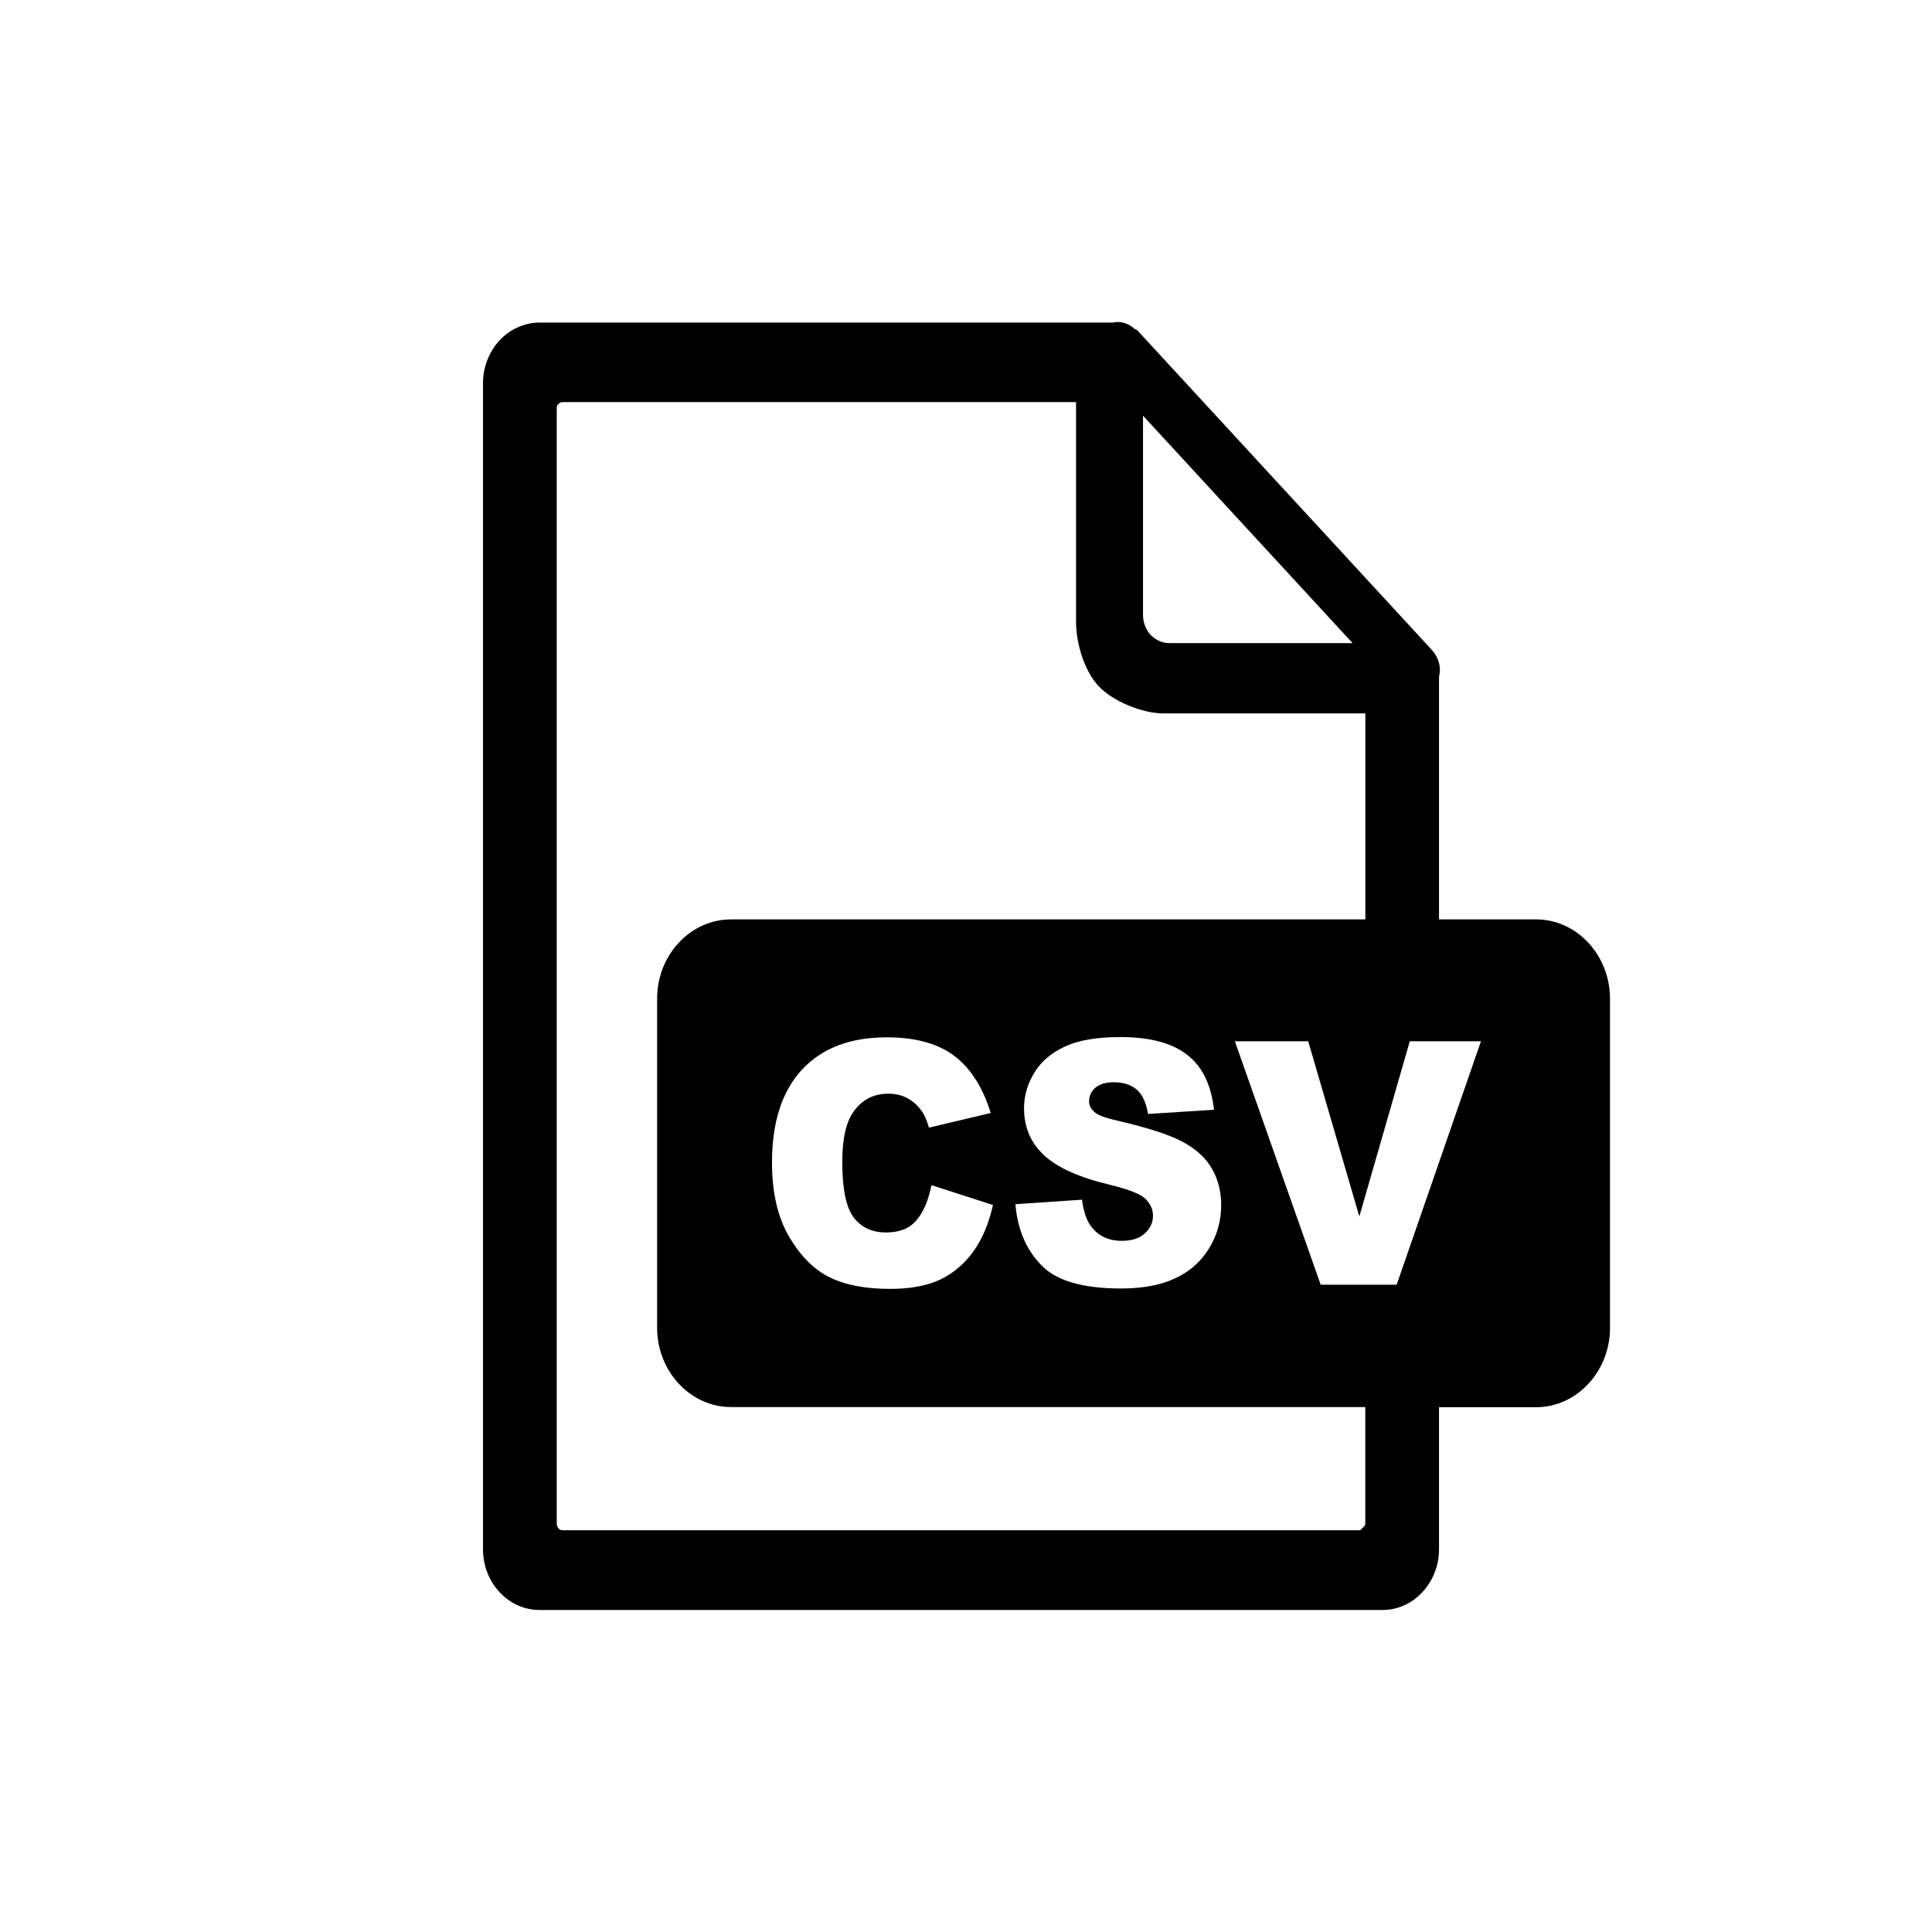
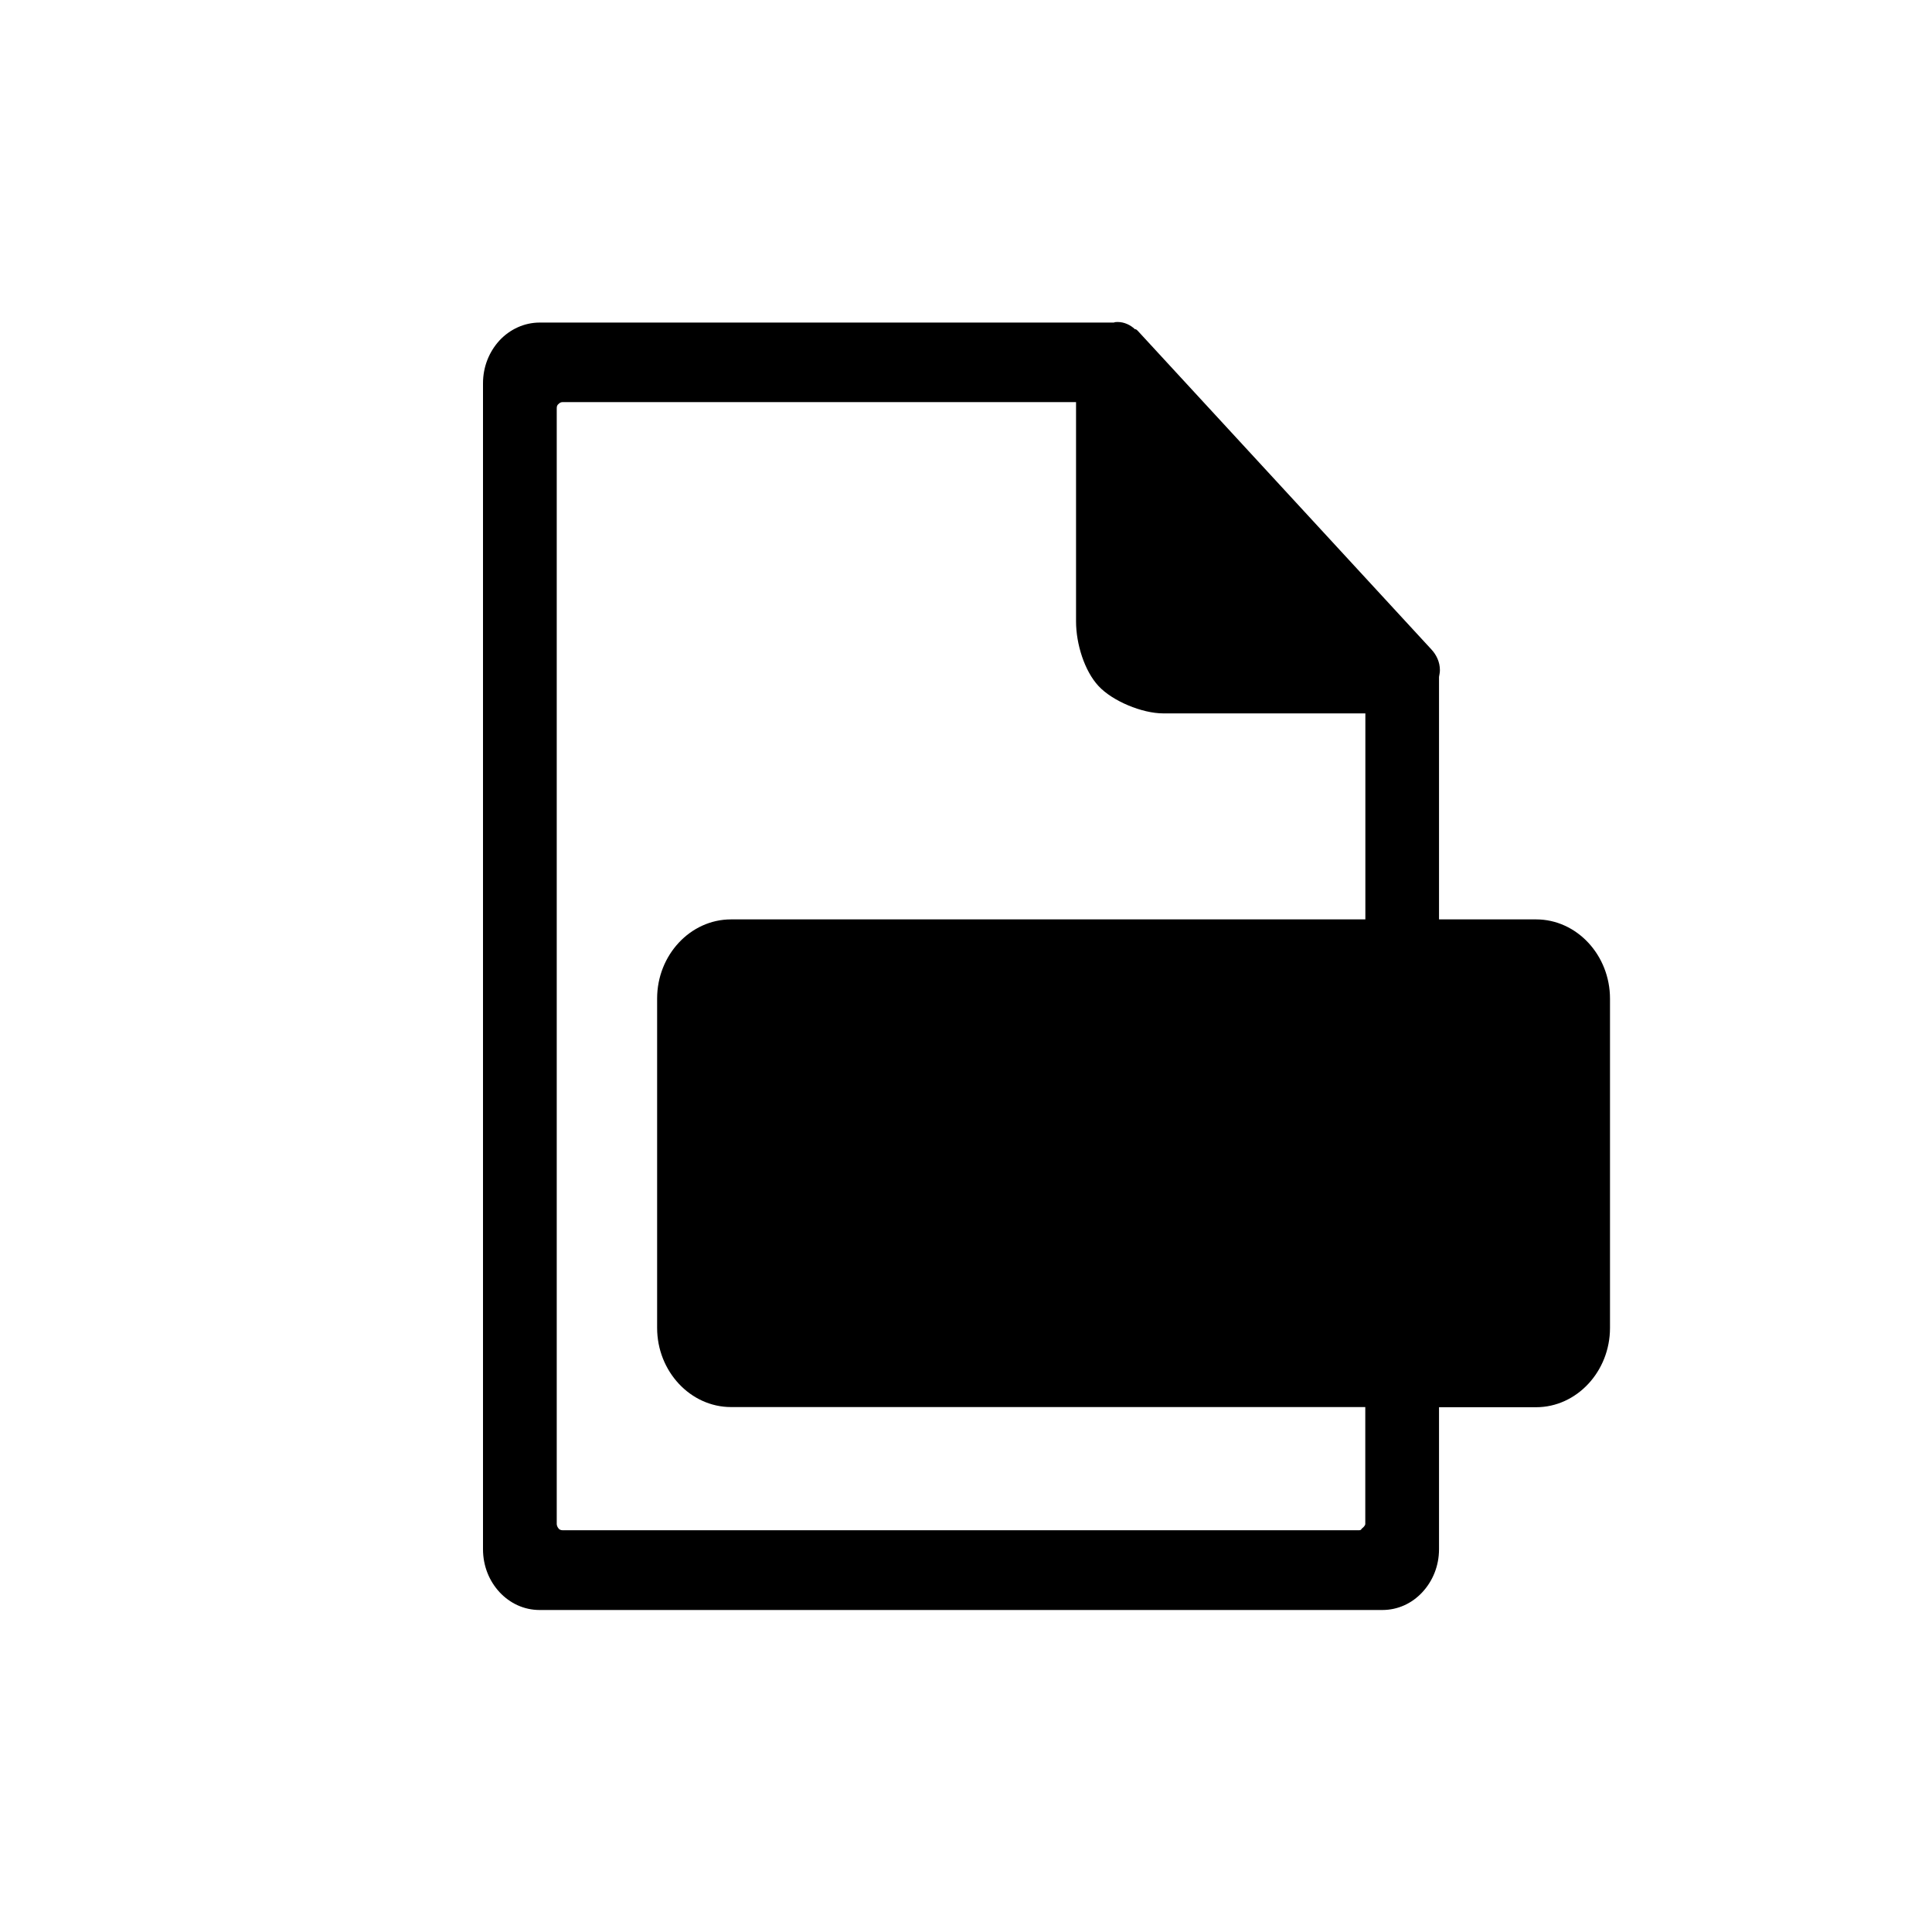
<svg xmlns="http://www.w3.org/2000/svg" width="1em" height="1em" viewBox="0 0 24 24" fill="none">
-   <path fill-rule="evenodd" clip-rule="evenodd" d="M9.081 11.421H16.961V8.862H14.451C14.187 8.862 13.82 8.709 13.647 8.523C13.473 8.337 13.367 8.001 13.367 7.72V4.995H6.989C6.967 4.995 6.95 5.006 6.939 5.018C6.921 5.031 6.916 5.048 6.916 5.073V18.932C6.916 18.951 6.927 18.974 6.938 18.986C6.949 19.004 6.972 19.009 6.987 19.009C9.754 19.009 14.043 19.009 16.887 19.009C16.909 19.009 16.908 18.997 16.92 18.986C16.937 18.974 16.96 18.949 16.96 18.932V17.479H9.081C8.578 17.479 8.163 17.037 8.163 16.495V12.404C8.163 11.864 8.576 11.421 9.081 11.421ZM11.571 14.722L12.335 14.969C12.284 15.198 12.203 15.391 12.092 15.545C11.982 15.698 11.846 15.815 11.682 15.894C11.518 15.972 11.31 16.011 11.057 16.011C10.75 16.011 10.5 15.963 10.306 15.867C10.111 15.771 9.944 15.603 9.803 15.364C9.662 15.124 9.59 14.816 9.59 14.441C9.59 13.941 9.714 13.556 9.962 13.288C10.211 13.02 10.562 12.886 11.016 12.886C11.371 12.886 11.651 12.963 11.854 13.116C12.057 13.27 12.209 13.507 12.307 13.826L11.54 14.008C11.513 13.917 11.485 13.85 11.454 13.808C11.405 13.736 11.345 13.681 11.275 13.644C11.204 13.605 11.125 13.586 11.038 13.586C10.84 13.586 10.688 13.671 10.582 13.842C10.504 13.968 10.463 14.166 10.463 14.435C10.463 14.77 10.511 14.999 10.605 15.124C10.7 15.248 10.834 15.31 11.006 15.31C11.173 15.31 11.299 15.261 11.384 15.159C11.472 15.058 11.532 14.913 11.571 14.722ZM12.614 14.959L13.441 14.903C13.46 15.046 13.496 15.157 13.551 15.231C13.641 15.353 13.768 15.414 13.936 15.414C14.06 15.414 14.156 15.383 14.222 15.321C14.29 15.258 14.323 15.185 14.323 15.103C14.323 15.025 14.292 14.955 14.229 14.892C14.165 14.83 14.016 14.773 13.784 14.717C13.401 14.625 13.131 14.503 12.968 14.349C12.804 14.197 12.721 14.003 12.721 13.766C12.721 13.611 12.764 13.465 12.848 13.327C12.931 13.189 13.058 13.08 13.226 13.002C13.395 12.922 13.626 12.883 13.92 12.883C14.281 12.883 14.555 12.955 14.743 13.1C14.933 13.243 15.045 13.472 15.081 13.786L14.261 13.838C14.239 13.701 14.193 13.601 14.124 13.538C14.054 13.476 13.958 13.444 13.835 13.444C13.734 13.444 13.658 13.468 13.605 13.514C13.554 13.559 13.529 13.615 13.529 13.681C13.529 13.73 13.55 13.773 13.591 13.81C13.631 13.851 13.728 13.887 13.881 13.921C14.262 14.01 14.535 14.098 14.698 14.188C14.864 14.278 14.984 14.39 15.058 14.523C15.133 14.655 15.17 14.805 15.17 14.97C15.17 15.165 15.12 15.343 15.02 15.507C14.92 15.67 14.781 15.795 14.601 15.879C14.422 15.964 14.196 16.006 13.924 16.006C13.444 16.006 13.112 15.907 12.928 15.709C12.743 15.515 12.639 15.263 12.614 14.959ZM15.34 12.935H16.251L16.886 15.111L17.513 12.935H18.397L17.35 15.959H16.406L15.34 12.935ZM17.876 11.421H19.082C19.587 11.421 20 11.865 20 12.406V16.496C20 17.037 19.586 17.481 19.082 17.481H17.876V19.245C17.876 19.454 17.797 19.641 17.669 19.779C17.541 19.917 17.367 20 17.171 20C13.596 20 10.298 20 6.704 20C6.509 20 6.335 19.917 6.206 19.779C6.078 19.641 6 19.454 6 19.245V4.762C6 4.552 6.079 4.366 6.206 4.228C6.335 4.09 6.514 4.007 6.704 4.007H13.836C13.852 4 13.869 4 13.886 4C13.964 4 14.043 4.036 14.099 4.09H14.11C14.12 4.096 14.127 4.102 14.137 4.113L17.78 8.066C17.842 8.132 17.887 8.222 17.887 8.324C17.887 8.354 17.881 8.377 17.876 8.409V11.421ZM14.199 7.642V5.164L16.802 7.989H14.524C14.434 7.989 14.356 7.948 14.294 7.888C14.238 7.828 14.199 7.738 14.199 7.642Z" fill="currentColor" />
+   <path fillRule="evenodd" clipRule="evenodd" d="M9.081 11.421H16.961V8.862H14.451C14.187 8.862 13.82 8.709 13.647 8.523C13.473 8.337 13.367 8.001 13.367 7.72V4.995H6.989C6.967 4.995 6.95 5.006 6.939 5.018C6.921 5.031 6.916 5.048 6.916 5.073V18.932C6.916 18.951 6.927 18.974 6.938 18.986C6.949 19.004 6.972 19.009 6.987 19.009C9.754 19.009 14.043 19.009 16.887 19.009C16.909 19.009 16.908 18.997 16.92 18.986C16.937 18.974 16.96 18.949 16.96 18.932V17.479H9.081C8.578 17.479 8.163 17.037 8.163 16.495V12.404C8.163 11.864 8.576 11.421 9.081 11.421ZM11.571 14.722L12.335 14.969C12.284 15.198 12.203 15.391 12.092 15.545C11.982 15.698 11.846 15.815 11.682 15.894C11.518 15.972 11.31 16.011 11.057 16.011C10.75 16.011 10.5 15.963 10.306 15.867C10.111 15.771 9.944 15.603 9.803 15.364C9.662 15.124 9.59 14.816 9.59 14.441C9.59 13.941 9.714 13.556 9.962 13.288C10.211 13.02 10.562 12.886 11.016 12.886C11.371 12.886 11.651 12.963 11.854 13.116C12.057 13.27 12.209 13.507 12.307 13.826L11.54 14.008C11.513 13.917 11.485 13.85 11.454 13.808C11.405 13.736 11.345 13.681 11.275 13.644C11.204 13.605 11.125 13.586 11.038 13.586C10.84 13.586 10.688 13.671 10.582 13.842C10.504 13.968 10.463 14.166 10.463 14.435C10.463 14.77 10.511 14.999 10.605 15.124C10.7 15.248 10.834 15.31 11.006 15.31C11.173 15.31 11.299 15.261 11.384 15.159C11.472 15.058 11.532 14.913 11.571 14.722ZM12.614 14.959L13.441 14.903C13.46 15.046 13.496 15.157 13.551 15.231C13.641 15.353 13.768 15.414 13.936 15.414C14.06 15.414 14.156 15.383 14.222 15.321C14.29 15.258 14.323 15.185 14.323 15.103C14.323 15.025 14.292 14.955 14.229 14.892C14.165 14.83 14.016 14.773 13.784 14.717C13.401 14.625 13.131 14.503 12.968 14.349C12.804 14.197 12.721 14.003 12.721 13.766C12.721 13.611 12.764 13.465 12.848 13.327C12.931 13.189 13.058 13.08 13.226 13.002C13.395 12.922 13.626 12.883 13.92 12.883C14.281 12.883 14.555 12.955 14.743 13.1C14.933 13.243 15.045 13.472 15.081 13.786L14.261 13.838C14.239 13.701 14.193 13.601 14.124 13.538C14.054 13.476 13.958 13.444 13.835 13.444C13.734 13.444 13.658 13.468 13.605 13.514C13.554 13.559 13.529 13.615 13.529 13.681C13.529 13.73 13.55 13.773 13.591 13.81C13.631 13.851 13.728 13.887 13.881 13.921C14.262 14.01 14.535 14.098 14.698 14.188C14.864 14.278 14.984 14.39 15.058 14.523C15.133 14.655 15.17 14.805 15.17 14.97C15.17 15.165 15.12 15.343 15.02 15.507C14.92 15.67 14.781 15.795 14.601 15.879C14.422 15.964 14.196 16.006 13.924 16.006C13.444 16.006 13.112 15.907 12.928 15.709C12.743 15.515 12.639 15.263 12.614 14.959ZM15.34 12.935H16.251L16.886 15.111L17.513 12.935H18.397L17.35 15.959H16.406L15.34 12.935ZM17.876 11.421H19.082C19.587 11.421 20 11.865 20 12.406V16.496C20 17.037 19.586 17.481 19.082 17.481H17.876V19.245C17.876 19.454 17.797 19.641 17.669 19.779C17.541 19.917 17.367 20 17.171 20C13.596 20 10.298 20 6.704 20C6.509 20 6.335 19.917 6.206 19.779C6.078 19.641 6 19.454 6 19.245V4.762C6 4.552 6.079 4.366 6.206 4.228C6.335 4.09 6.514 4.007 6.704 4.007H13.836C13.852 4 13.869 4 13.886 4C13.964 4 14.043 4.036 14.099 4.09H14.11C14.12 4.096 14.127 4.102 14.137 4.113L17.78 8.066C17.842 8.132 17.887 8.222 17.887 8.324C17.887 8.354 17.881 8.377 17.876 8.409V11.421ZM14.199 7.642V5.164L16.802 7.989H14.524C14.434 7.989 14.356 7.948 14.294 7.888C14.238 7.828 14.199 7.738 14.199 7.642Z" fill="currentColor" />
</svg>
